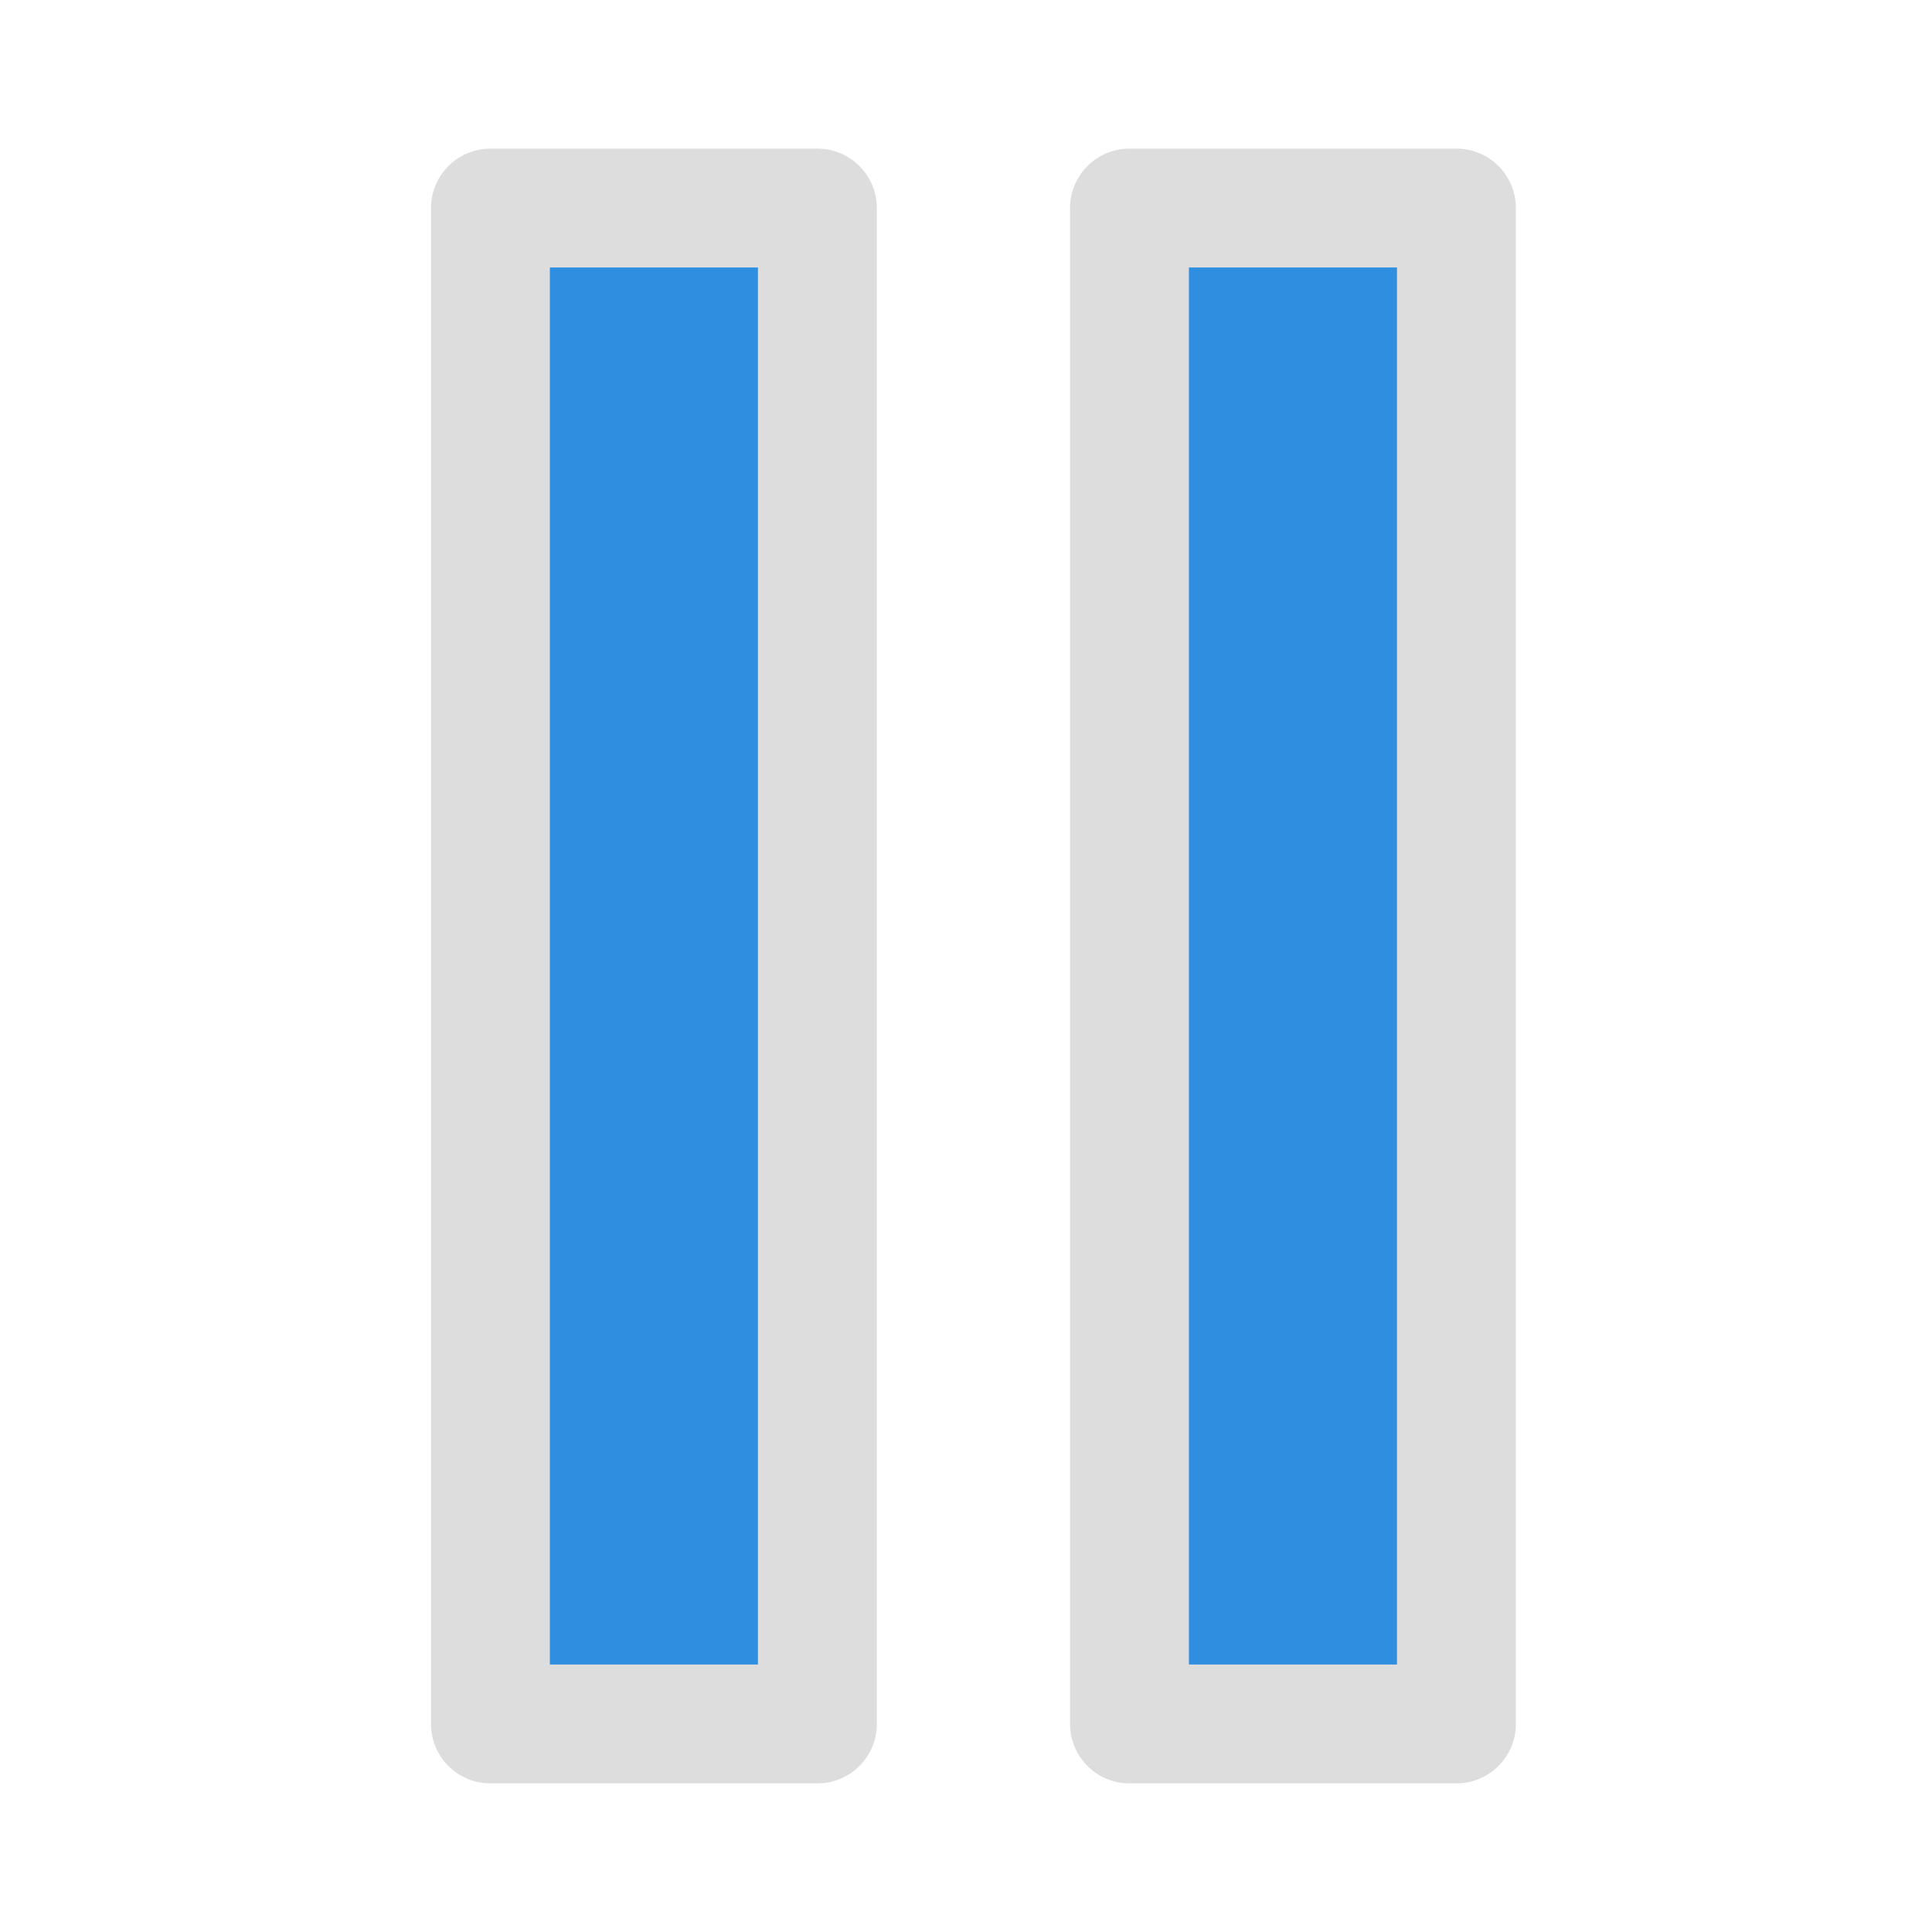
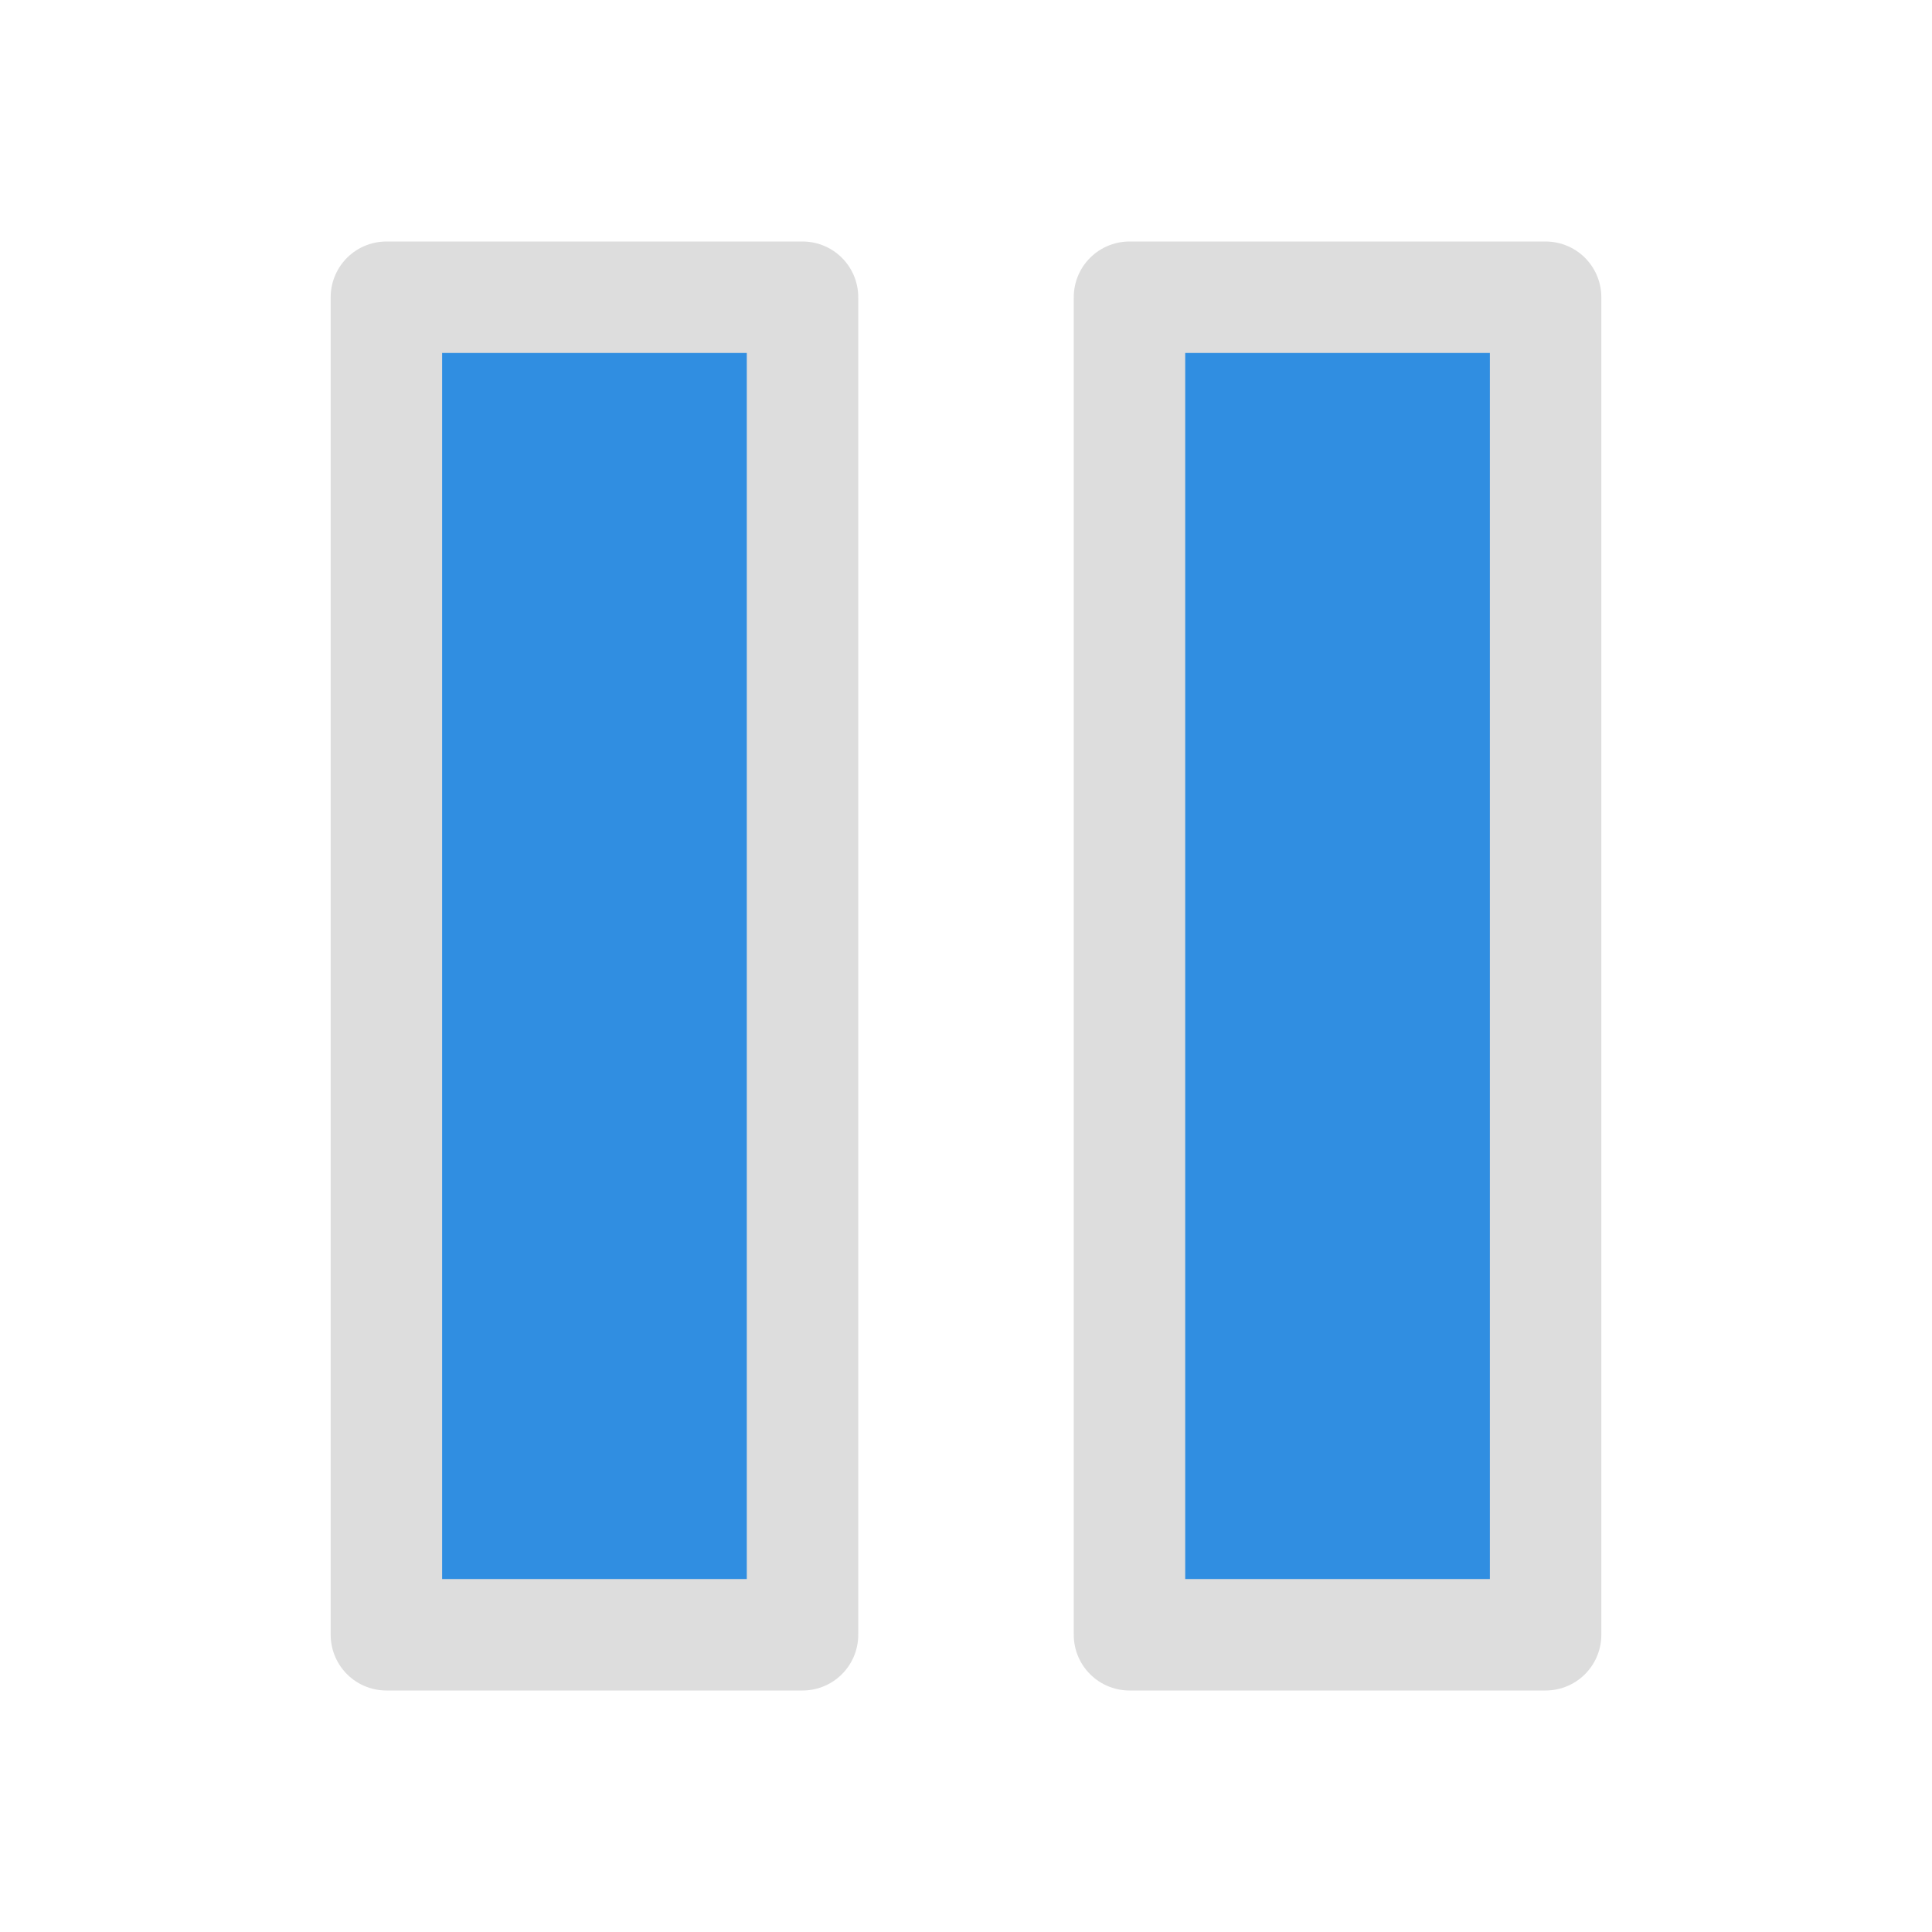
<svg xmlns="http://www.w3.org/2000/svg" width="26.0" height="26.0" viewBox="0 -26.0 26.0 26.0">
-   <rect x="6.6" y="-23.2" width="4.4" height="20.4" fill="rgb(48, 142, 225)" stroke="#ddd" stroke-width="1.6" stroke-linejoin="round" />
-   <rect x="15.2" y="-23.2" width="4.4" height="20.4" fill="rgb(48, 142, 225)" stroke="#ddd" stroke-width="1.6" stroke-linejoin="round" />
+   <rect x="5.2" y="-22.0" width="5.6" height="18.0" fill="rgb(48, 142, 225)" stroke="#ddd" stroke-width="1.5" stroke-linejoin="round" />
+   <rect x="15.2" y="-22.0" width="5.6" height="18.0" fill="rgb(48, 142, 225)" stroke="#ddd" stroke-width="1.5" stroke-linejoin="round" />
</svg>
